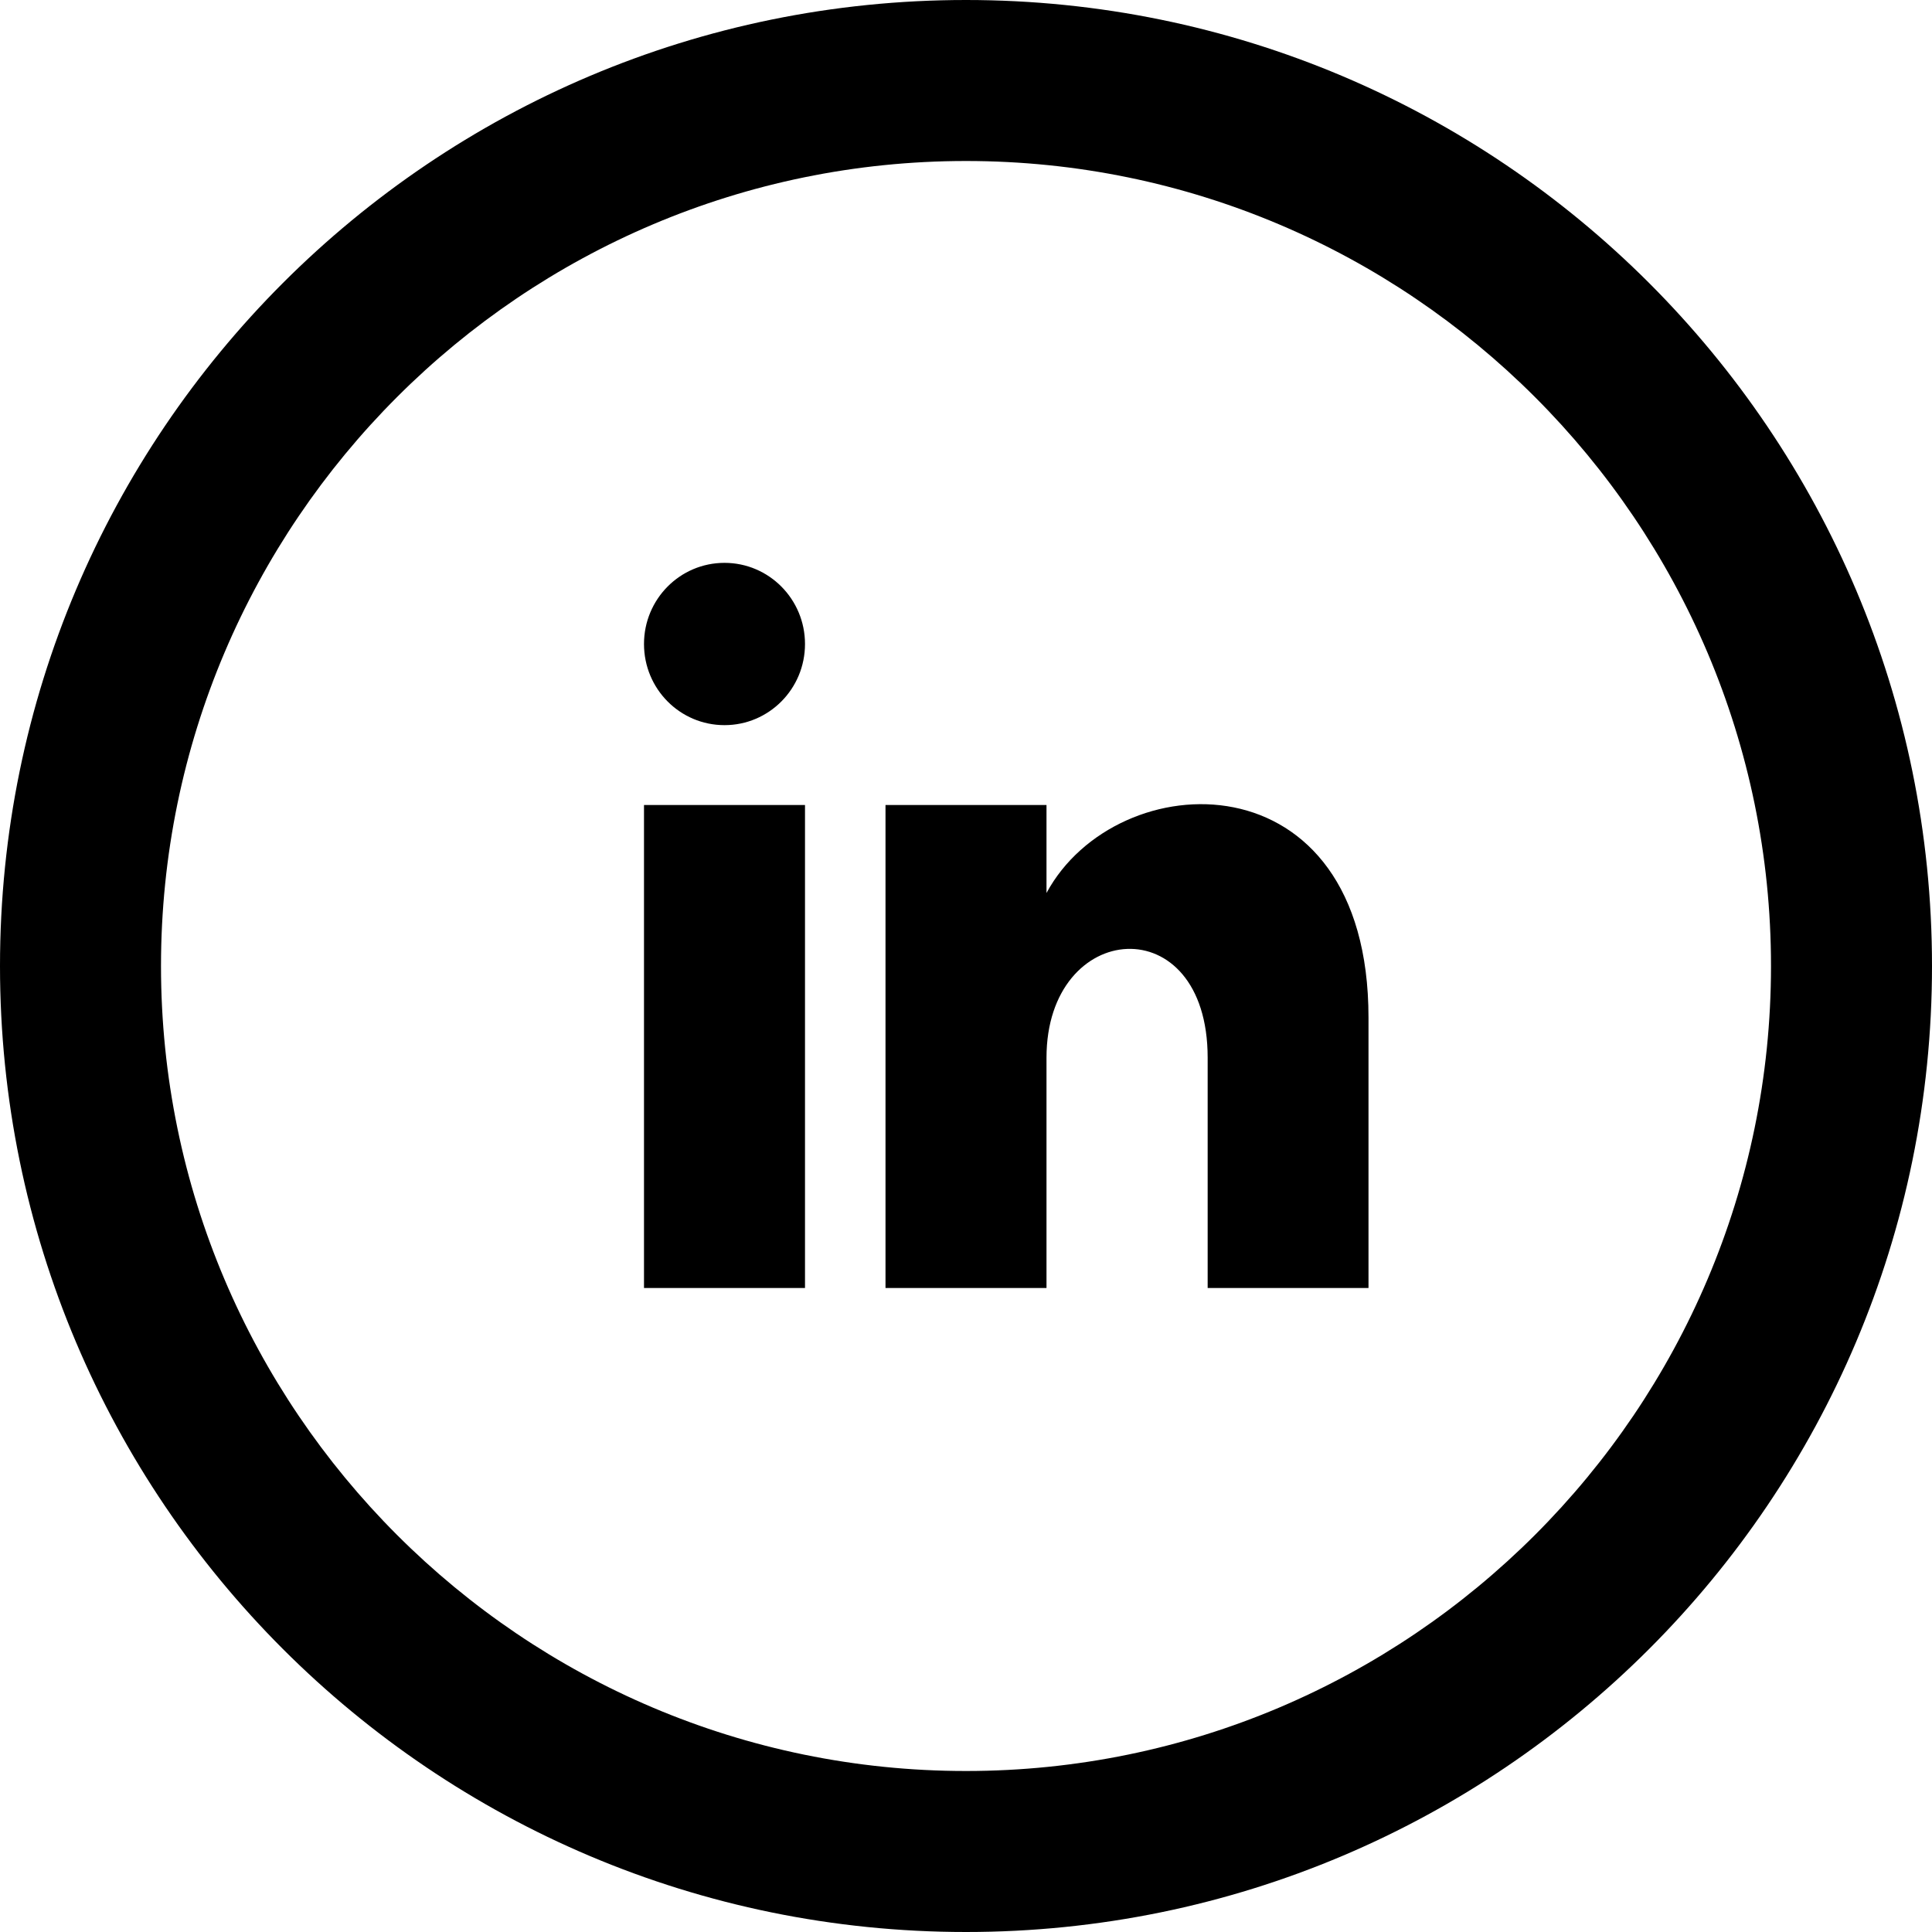
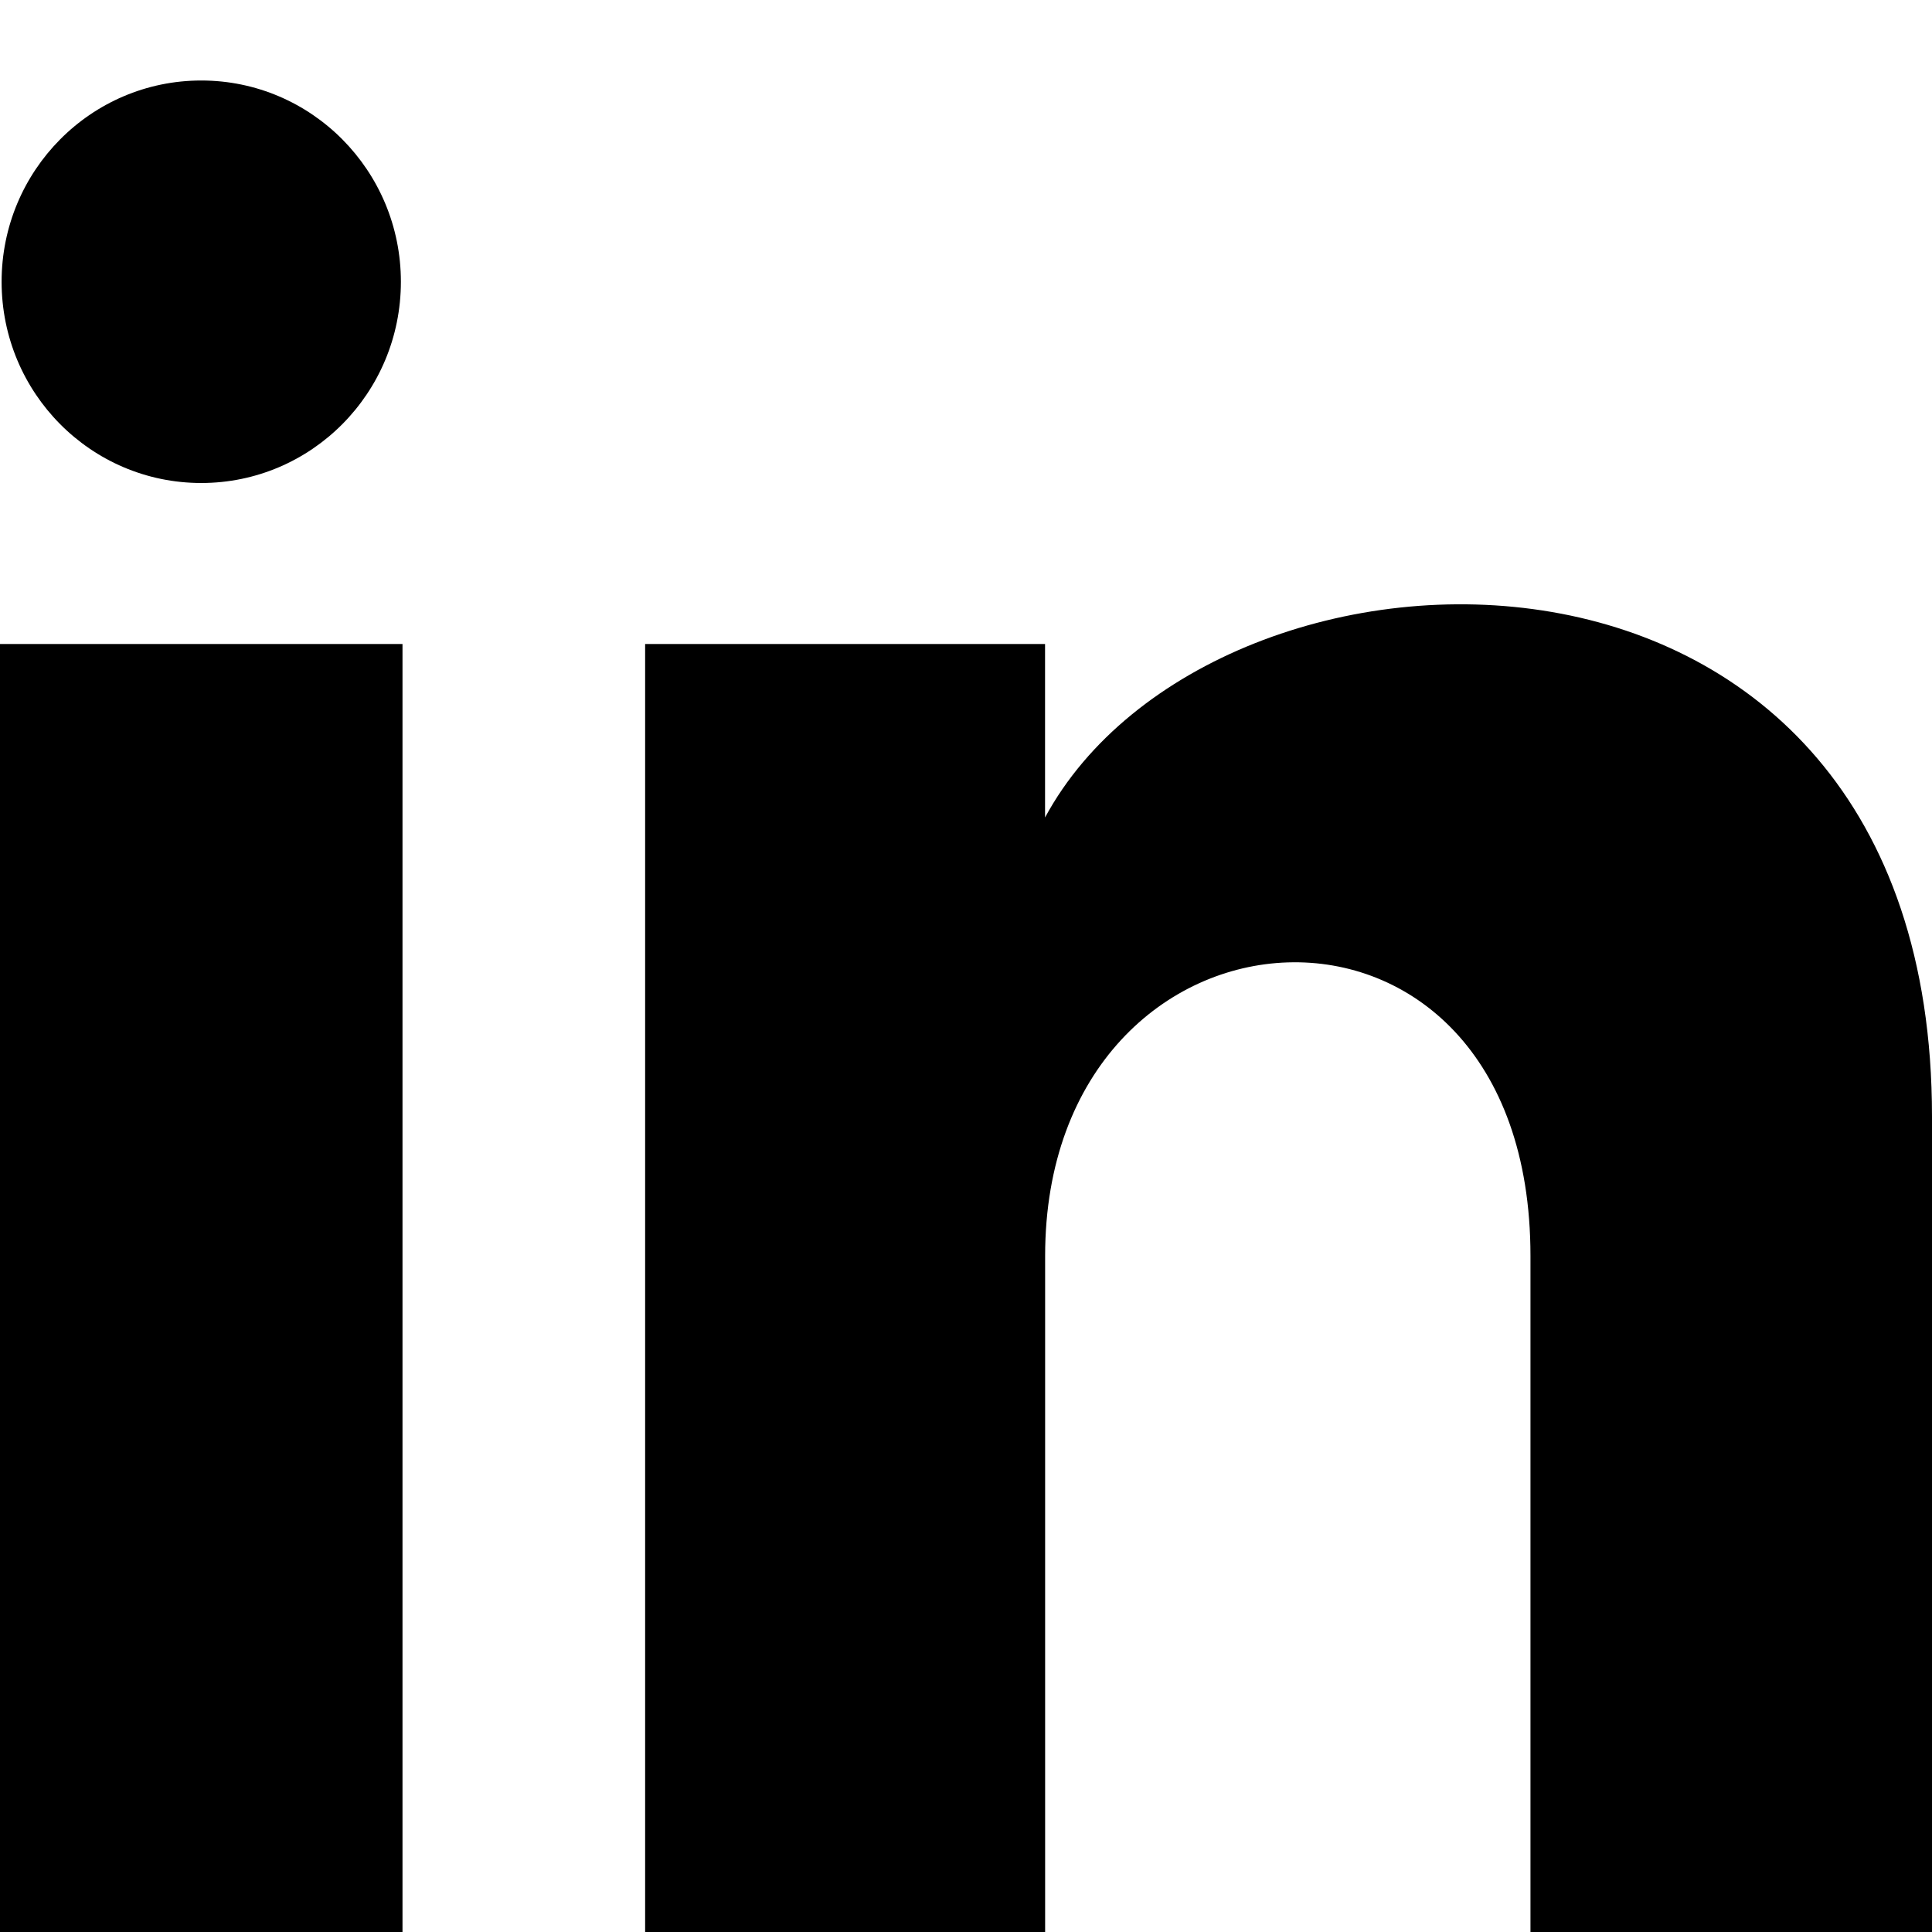
<svg xmlns="http://www.w3.org/2000/svg" viewBox="0 0 24 24">
-   <path d="M12 2c5.514 0 10 4.486 10 10s-4.486 10-10 10-10-4.486-10-10 4.486-10 10-10zm0-2c-6.627 0-12 5.373-12 12s5.373 12 12 12 12-5.373 12-12-5.373-12-12-12zm-2 8c0 .557-.447 1.008-1 1.008s-1-.45-1-1.008c0-.557.447-1.008 1-1.008s1 .452 1 1.008zm0 2h-2v6h2v-6zm3 0h-2v6h2v-2.861c0-1.722 2.002-1.881 2.002 0v2.861h1.998v-3.359c0-3.284-3.128-3.164-4-1.548v-1.093z" />
+   <path d="M4.98 3.5c0 1.381-1.11 2.5-2.48 2.5s-2.48-1.119-2.48-2.5c0-1.38 1.11-2.5 2.48-2.5s2.48 1.12 2.48 2.5zm.02 4.5h-5v16h5v-16zm7.982 0h-4.968v16h4.969v-8.399c0-4.67 6.029-5.052 6.029 0v8.399h4.988v-10.131c0-7.88-8.922-7.593-11.018-3.714v-2.155z" />
</svg>
